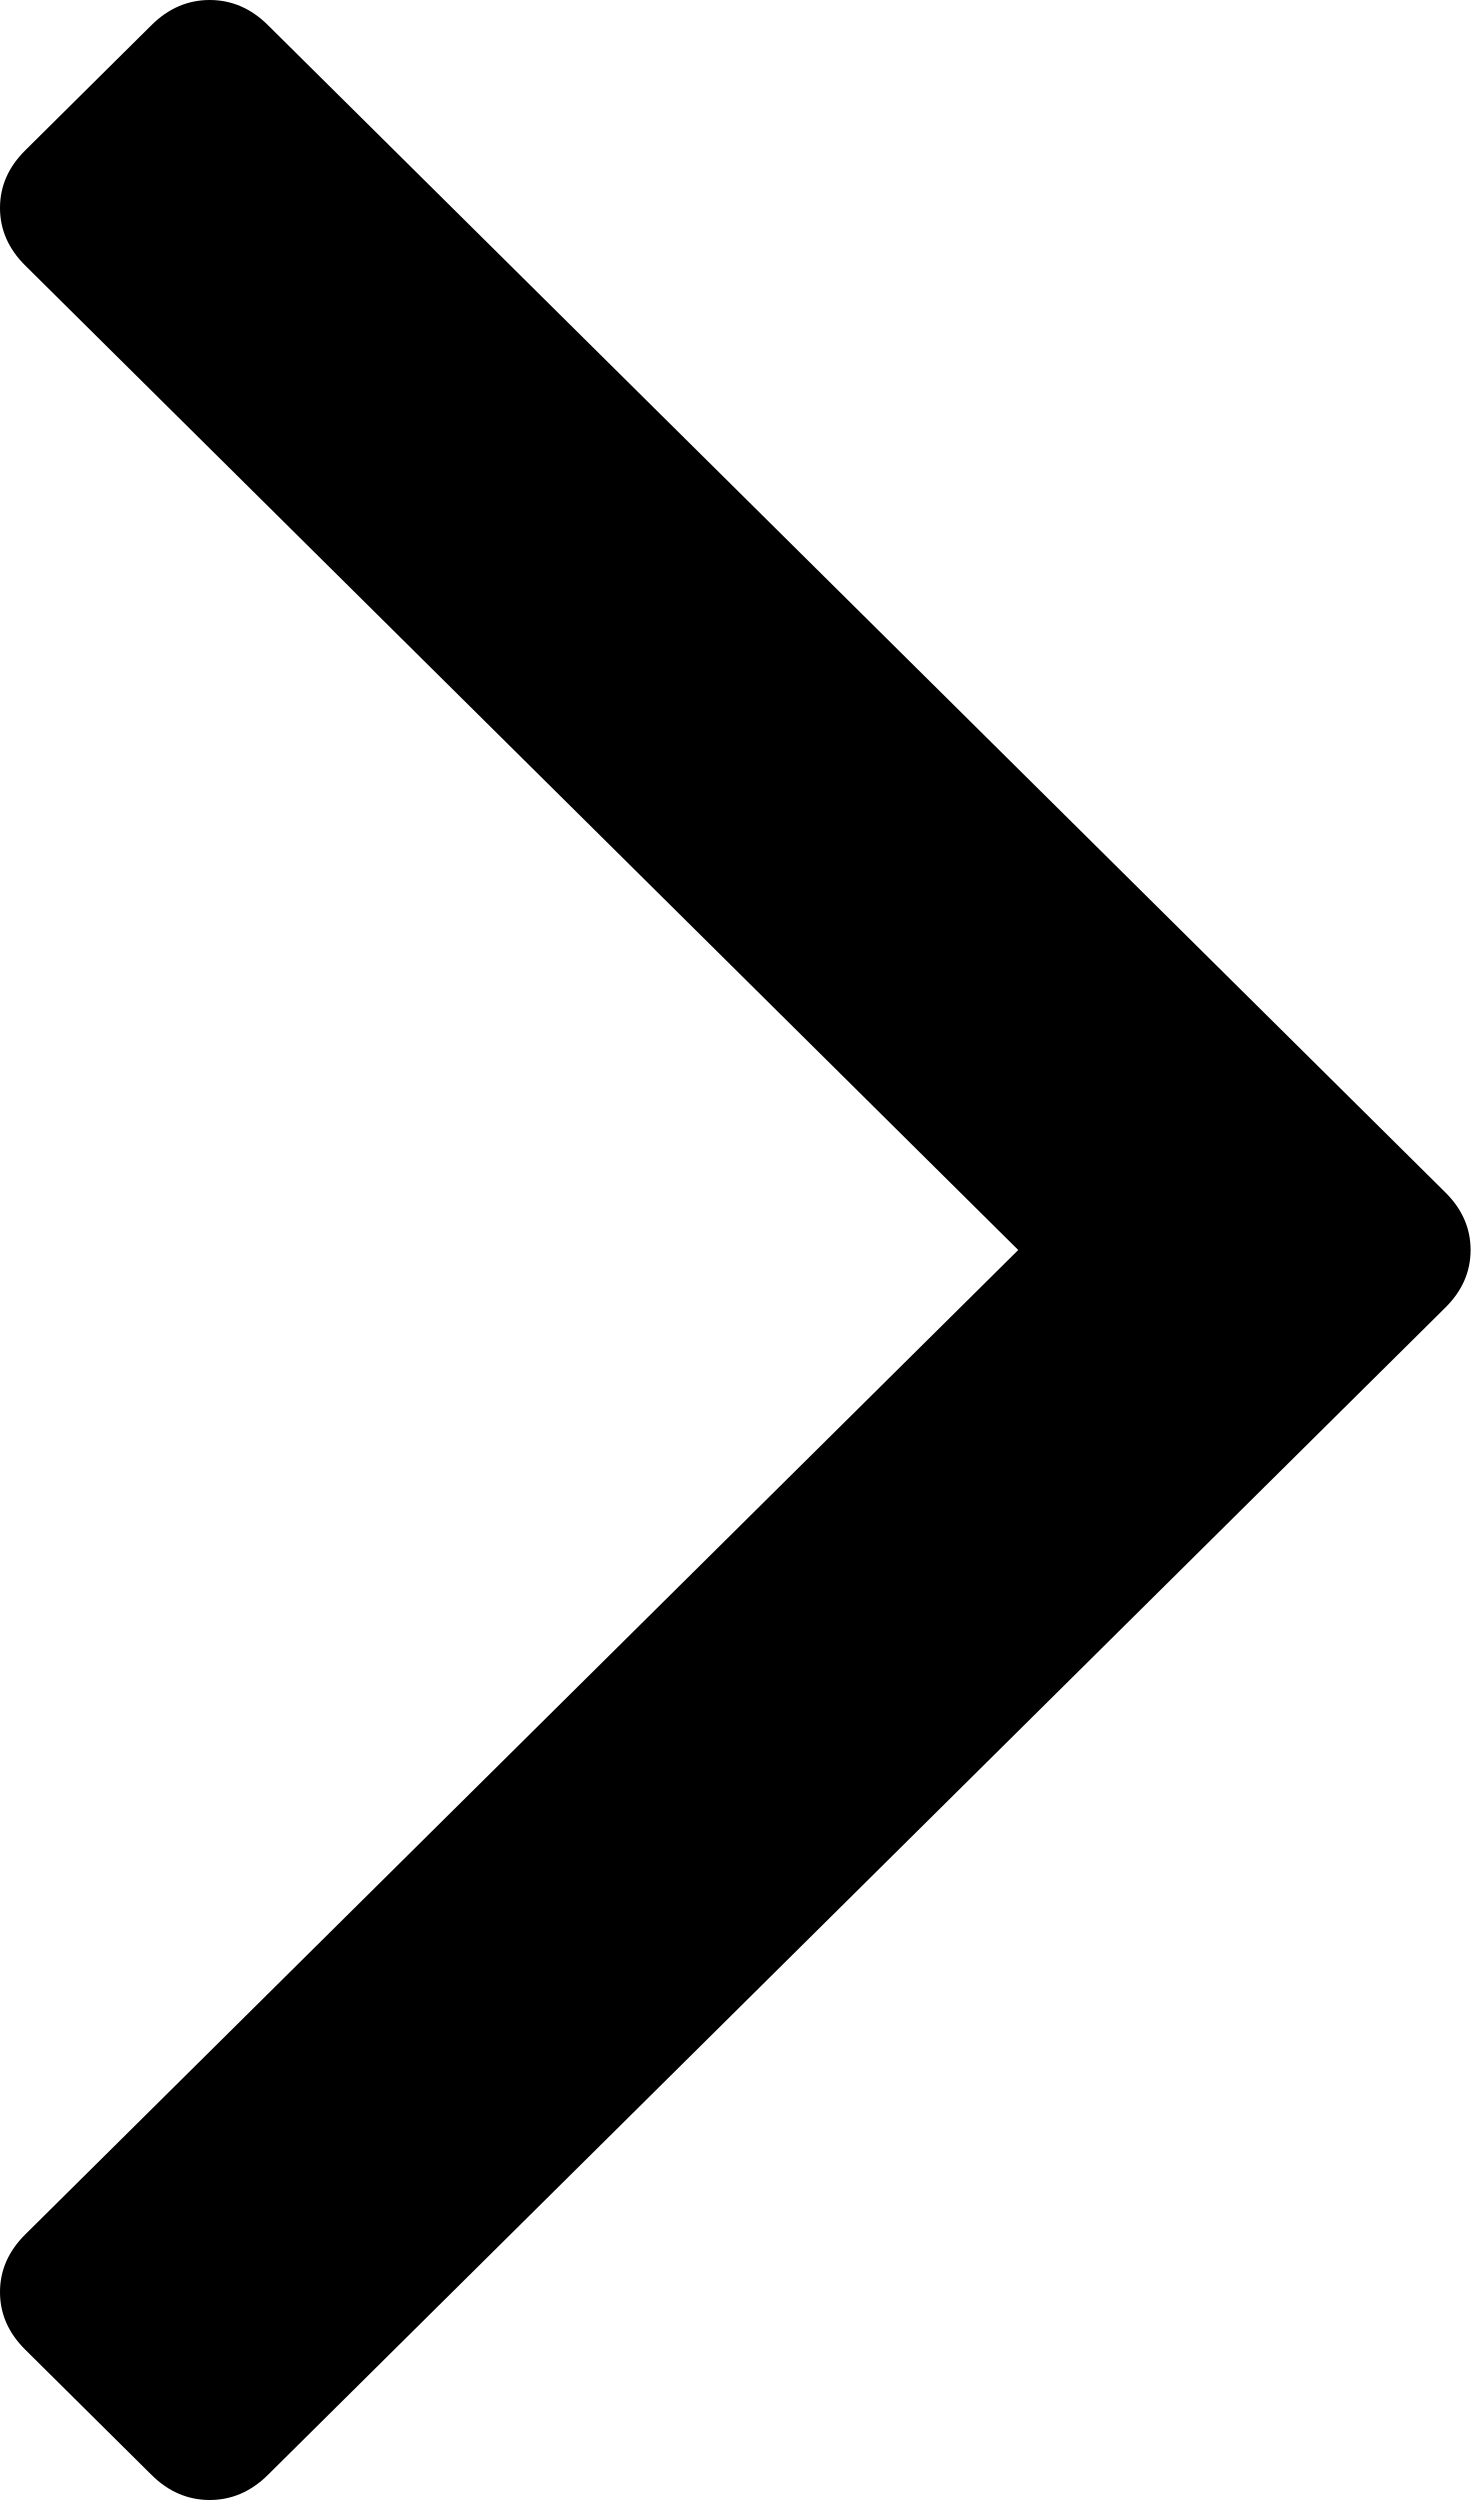
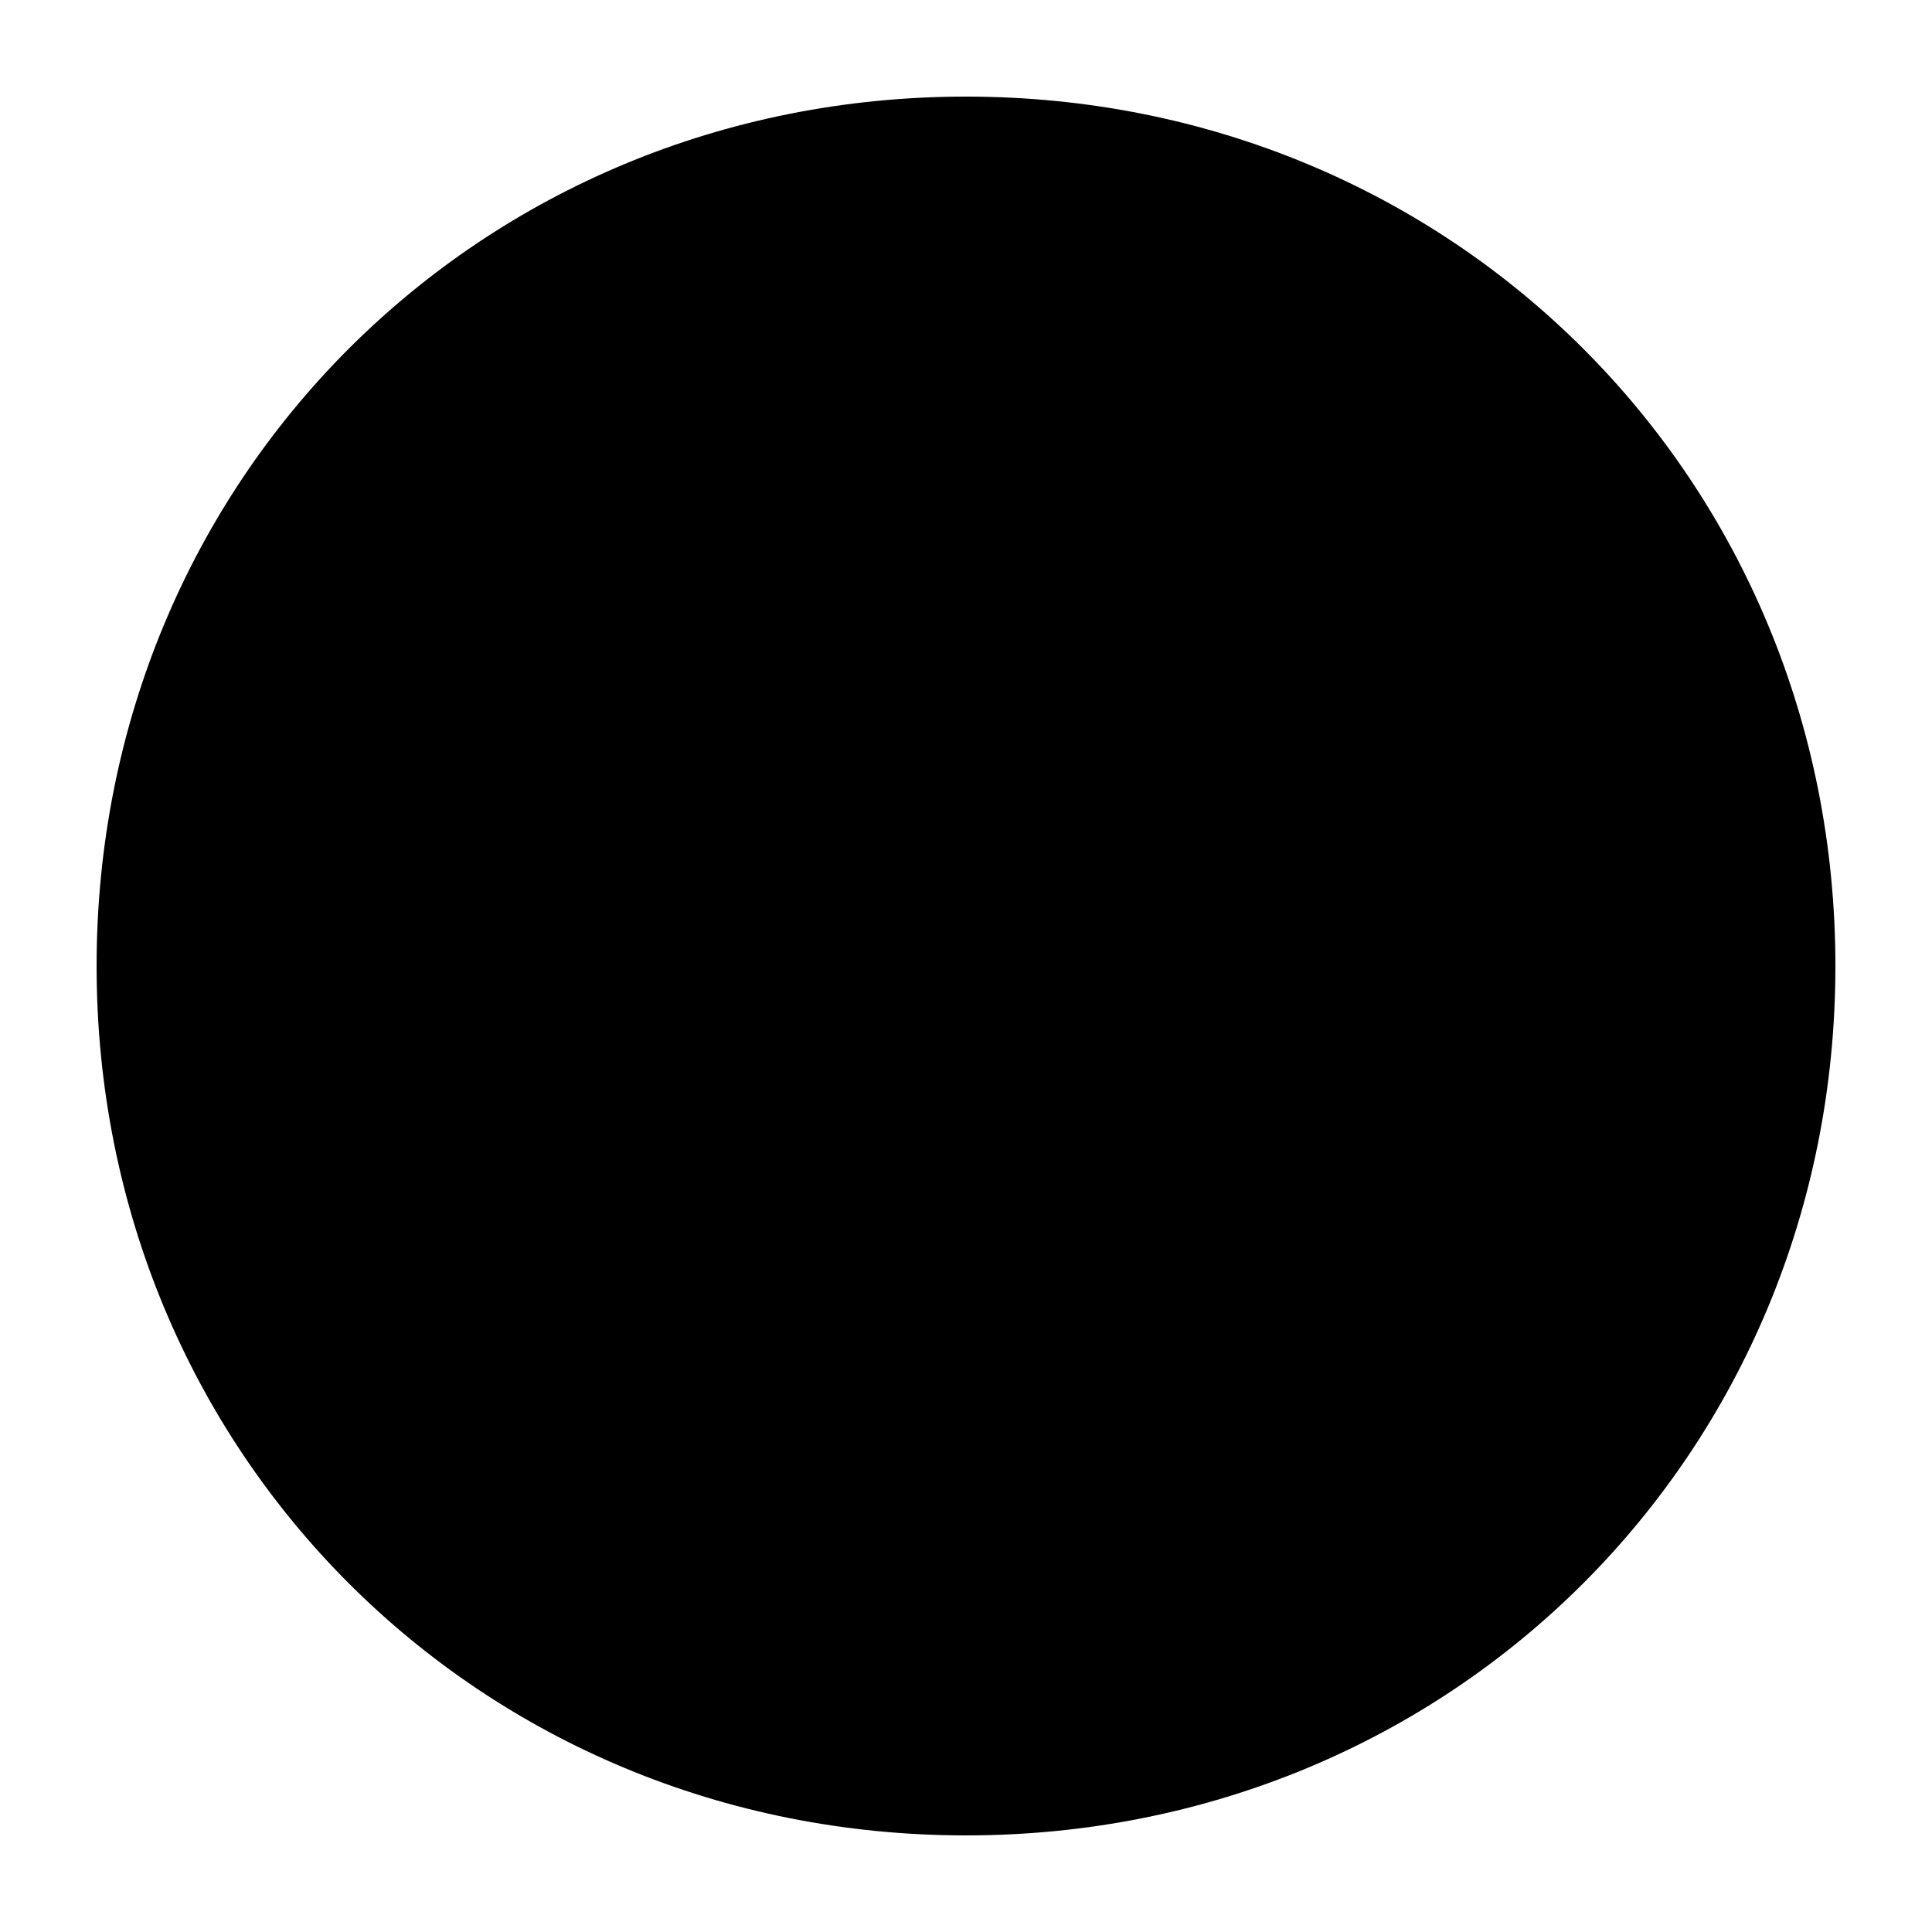
- <svg xmlns="http://www.w3.org/2000/svg" version="1.1" width="10px" height="17px">
-   <g transform="matrix(1 0 0 1 -946 -572 )">
-     <path d="M 9.828 8.108  C 9.943 8.222  10 8.352  10 8.5  C 10 8.648  9.943 8.778  9.828 8.892  L 1.821 16.83  C 1.707 16.943  1.575 17  1.426 17  C 1.277 17  1.145 16.943  1.031 16.83  L 0.172 15.978  C 0.057 15.864  0 15.734  0 15.586  C 0 15.439  0.057 15.308  0.172 15.194  L 6.924 8.5  L 0.172 1.806  C 0.057 1.692  0 1.561  0 1.414  C 0 1.266  0.057 1.136  0.172 1.022  L 1.031 0.17  C 1.145 0.057  1.277 0  1.426 0  C 1.575 0  1.707 0.057  1.821 0.17  L 9.828 8.108  Z " fill-rule="nonzero" fill="#000000" stroke="none" transform="matrix(1 0 0 1 946 572 )" />
+ <svg xmlns="http://www.w3.org/2000/svg" version="1.1" width="10px" height="10px">
+   <g transform="matrix(1 0 0 1 -731 -632 )">
+     <path d="M 736 632.5  C 738.52 632.5  740.5 634.48  740.5 637  C 740.5 639.52  738.52 641.5  736 641.5  C 733.48 641.5  731.5 639.52  731.5 637  C 731.5 634.48  733.48 632.5  736 632.5  Z " fill-rule="nonzero" fill="#000000" stroke="none" />
  </g>
</svg>
